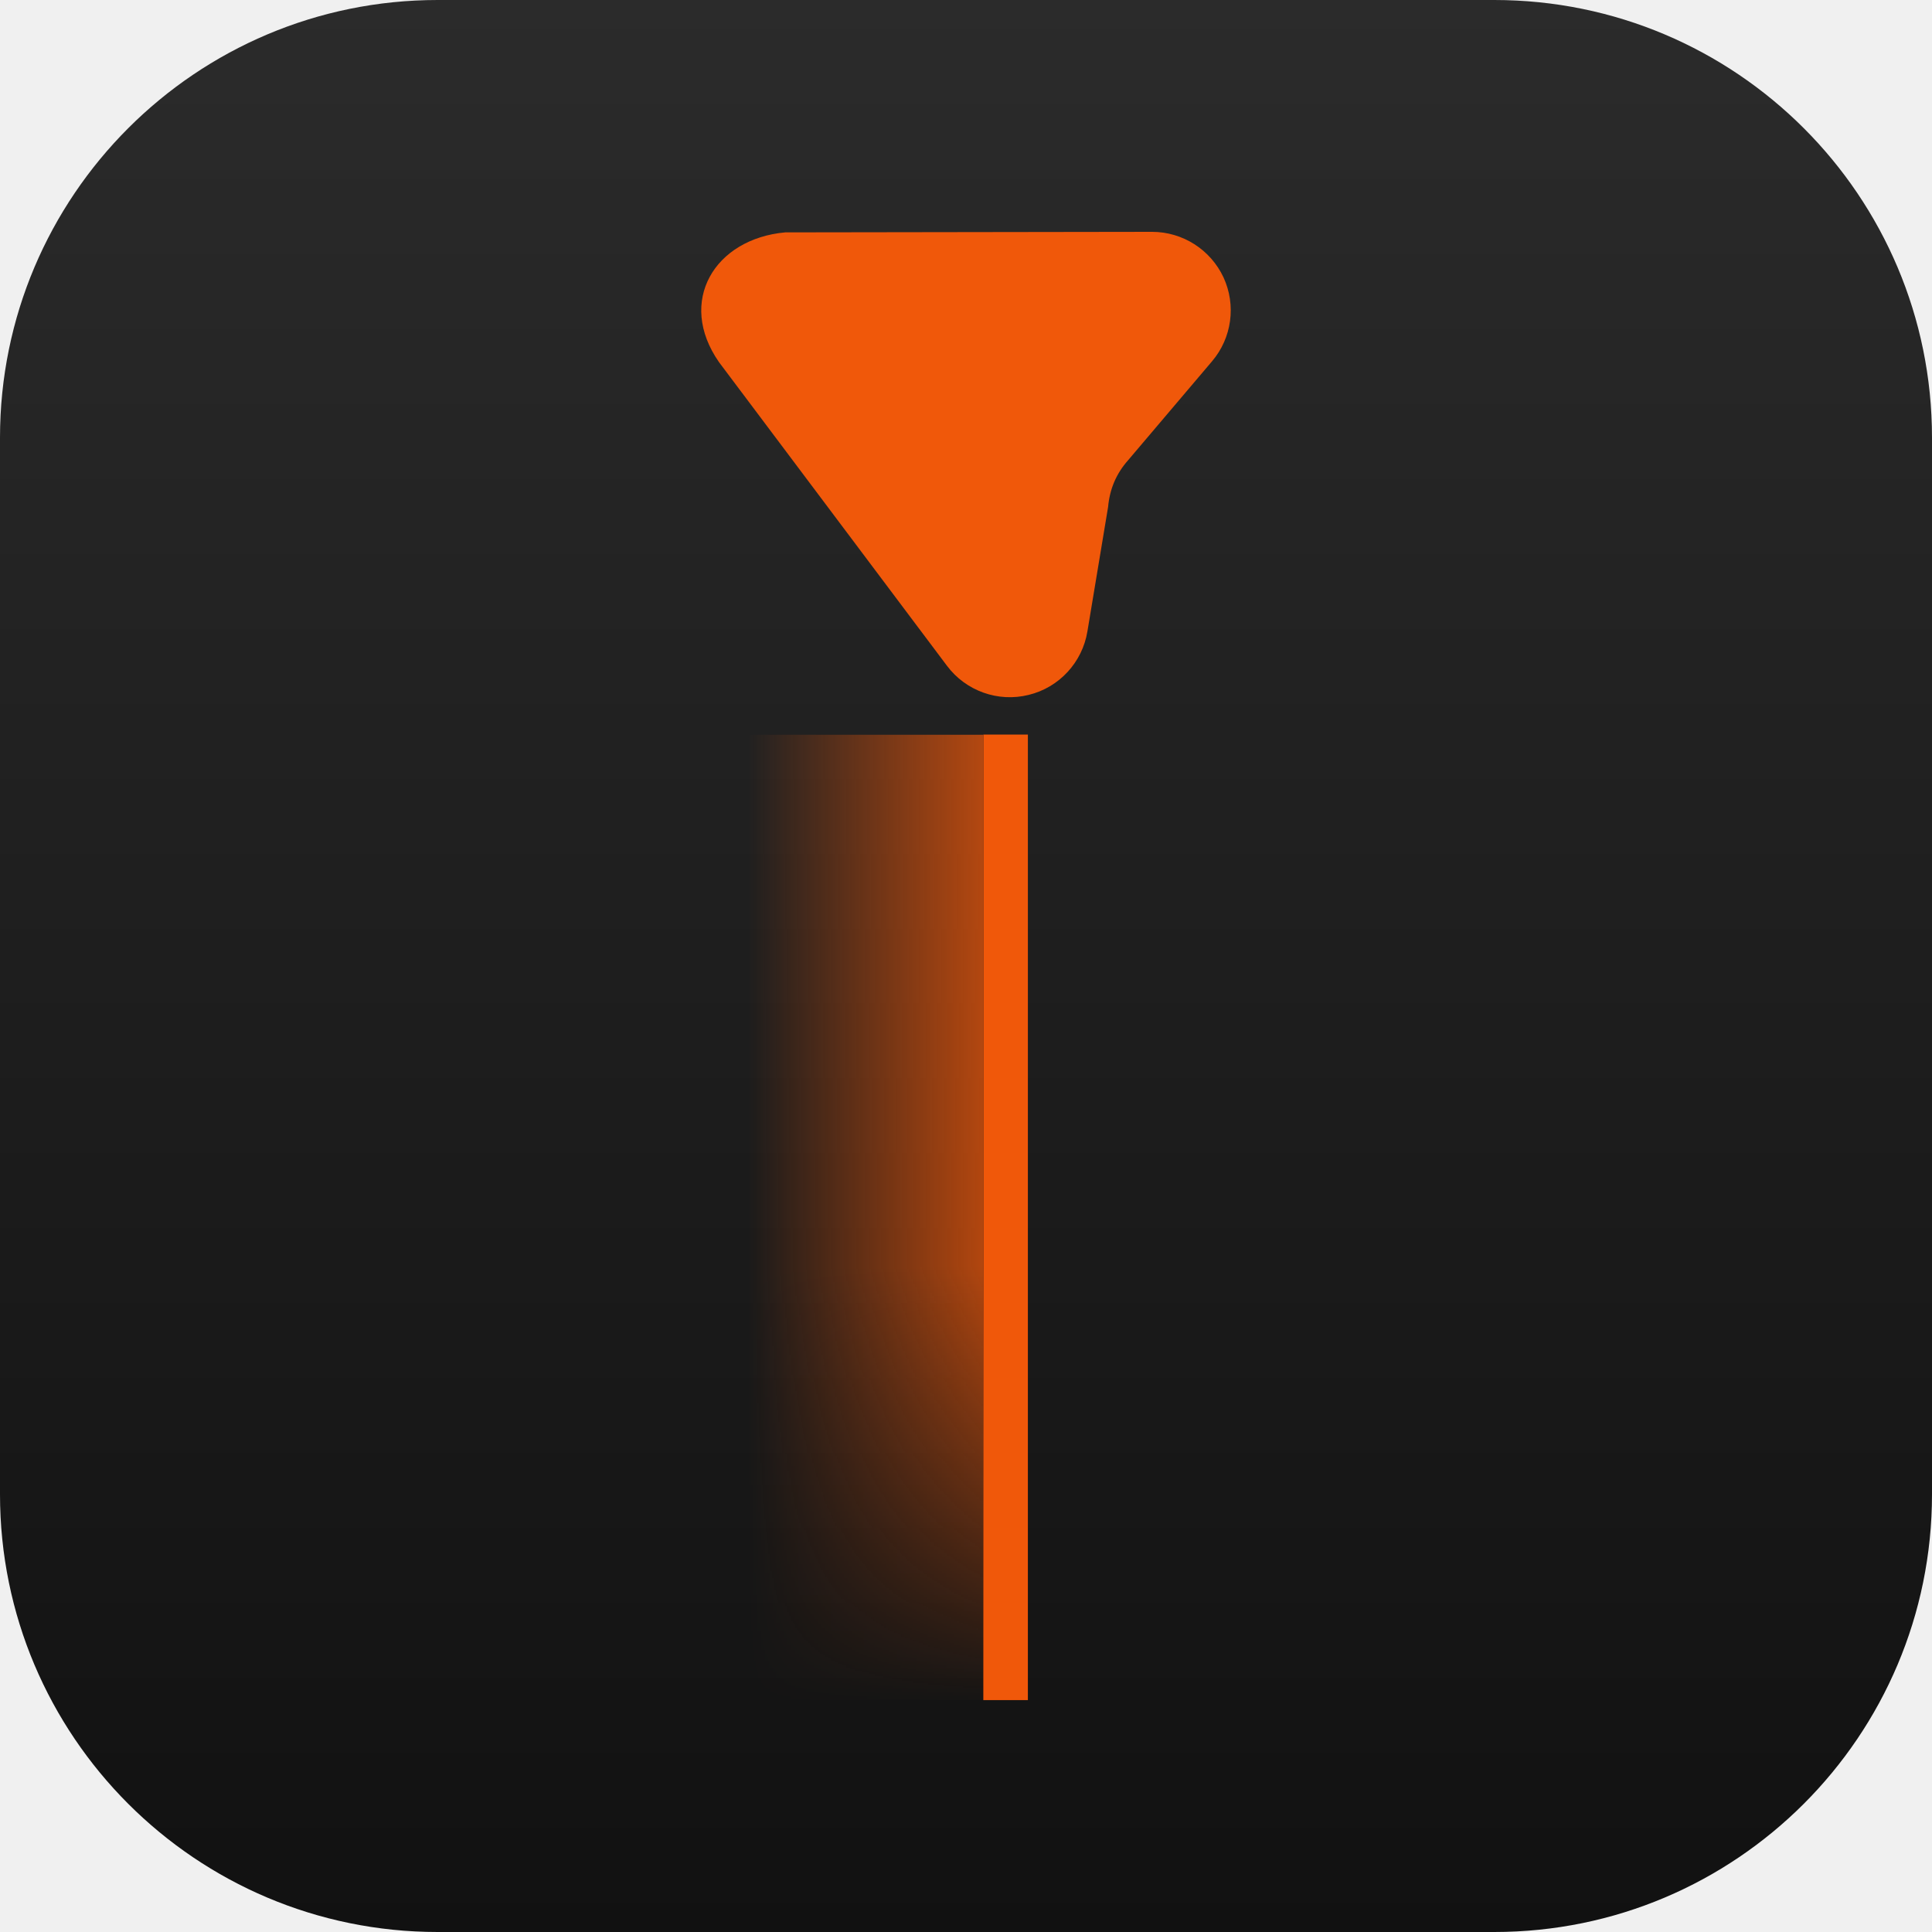
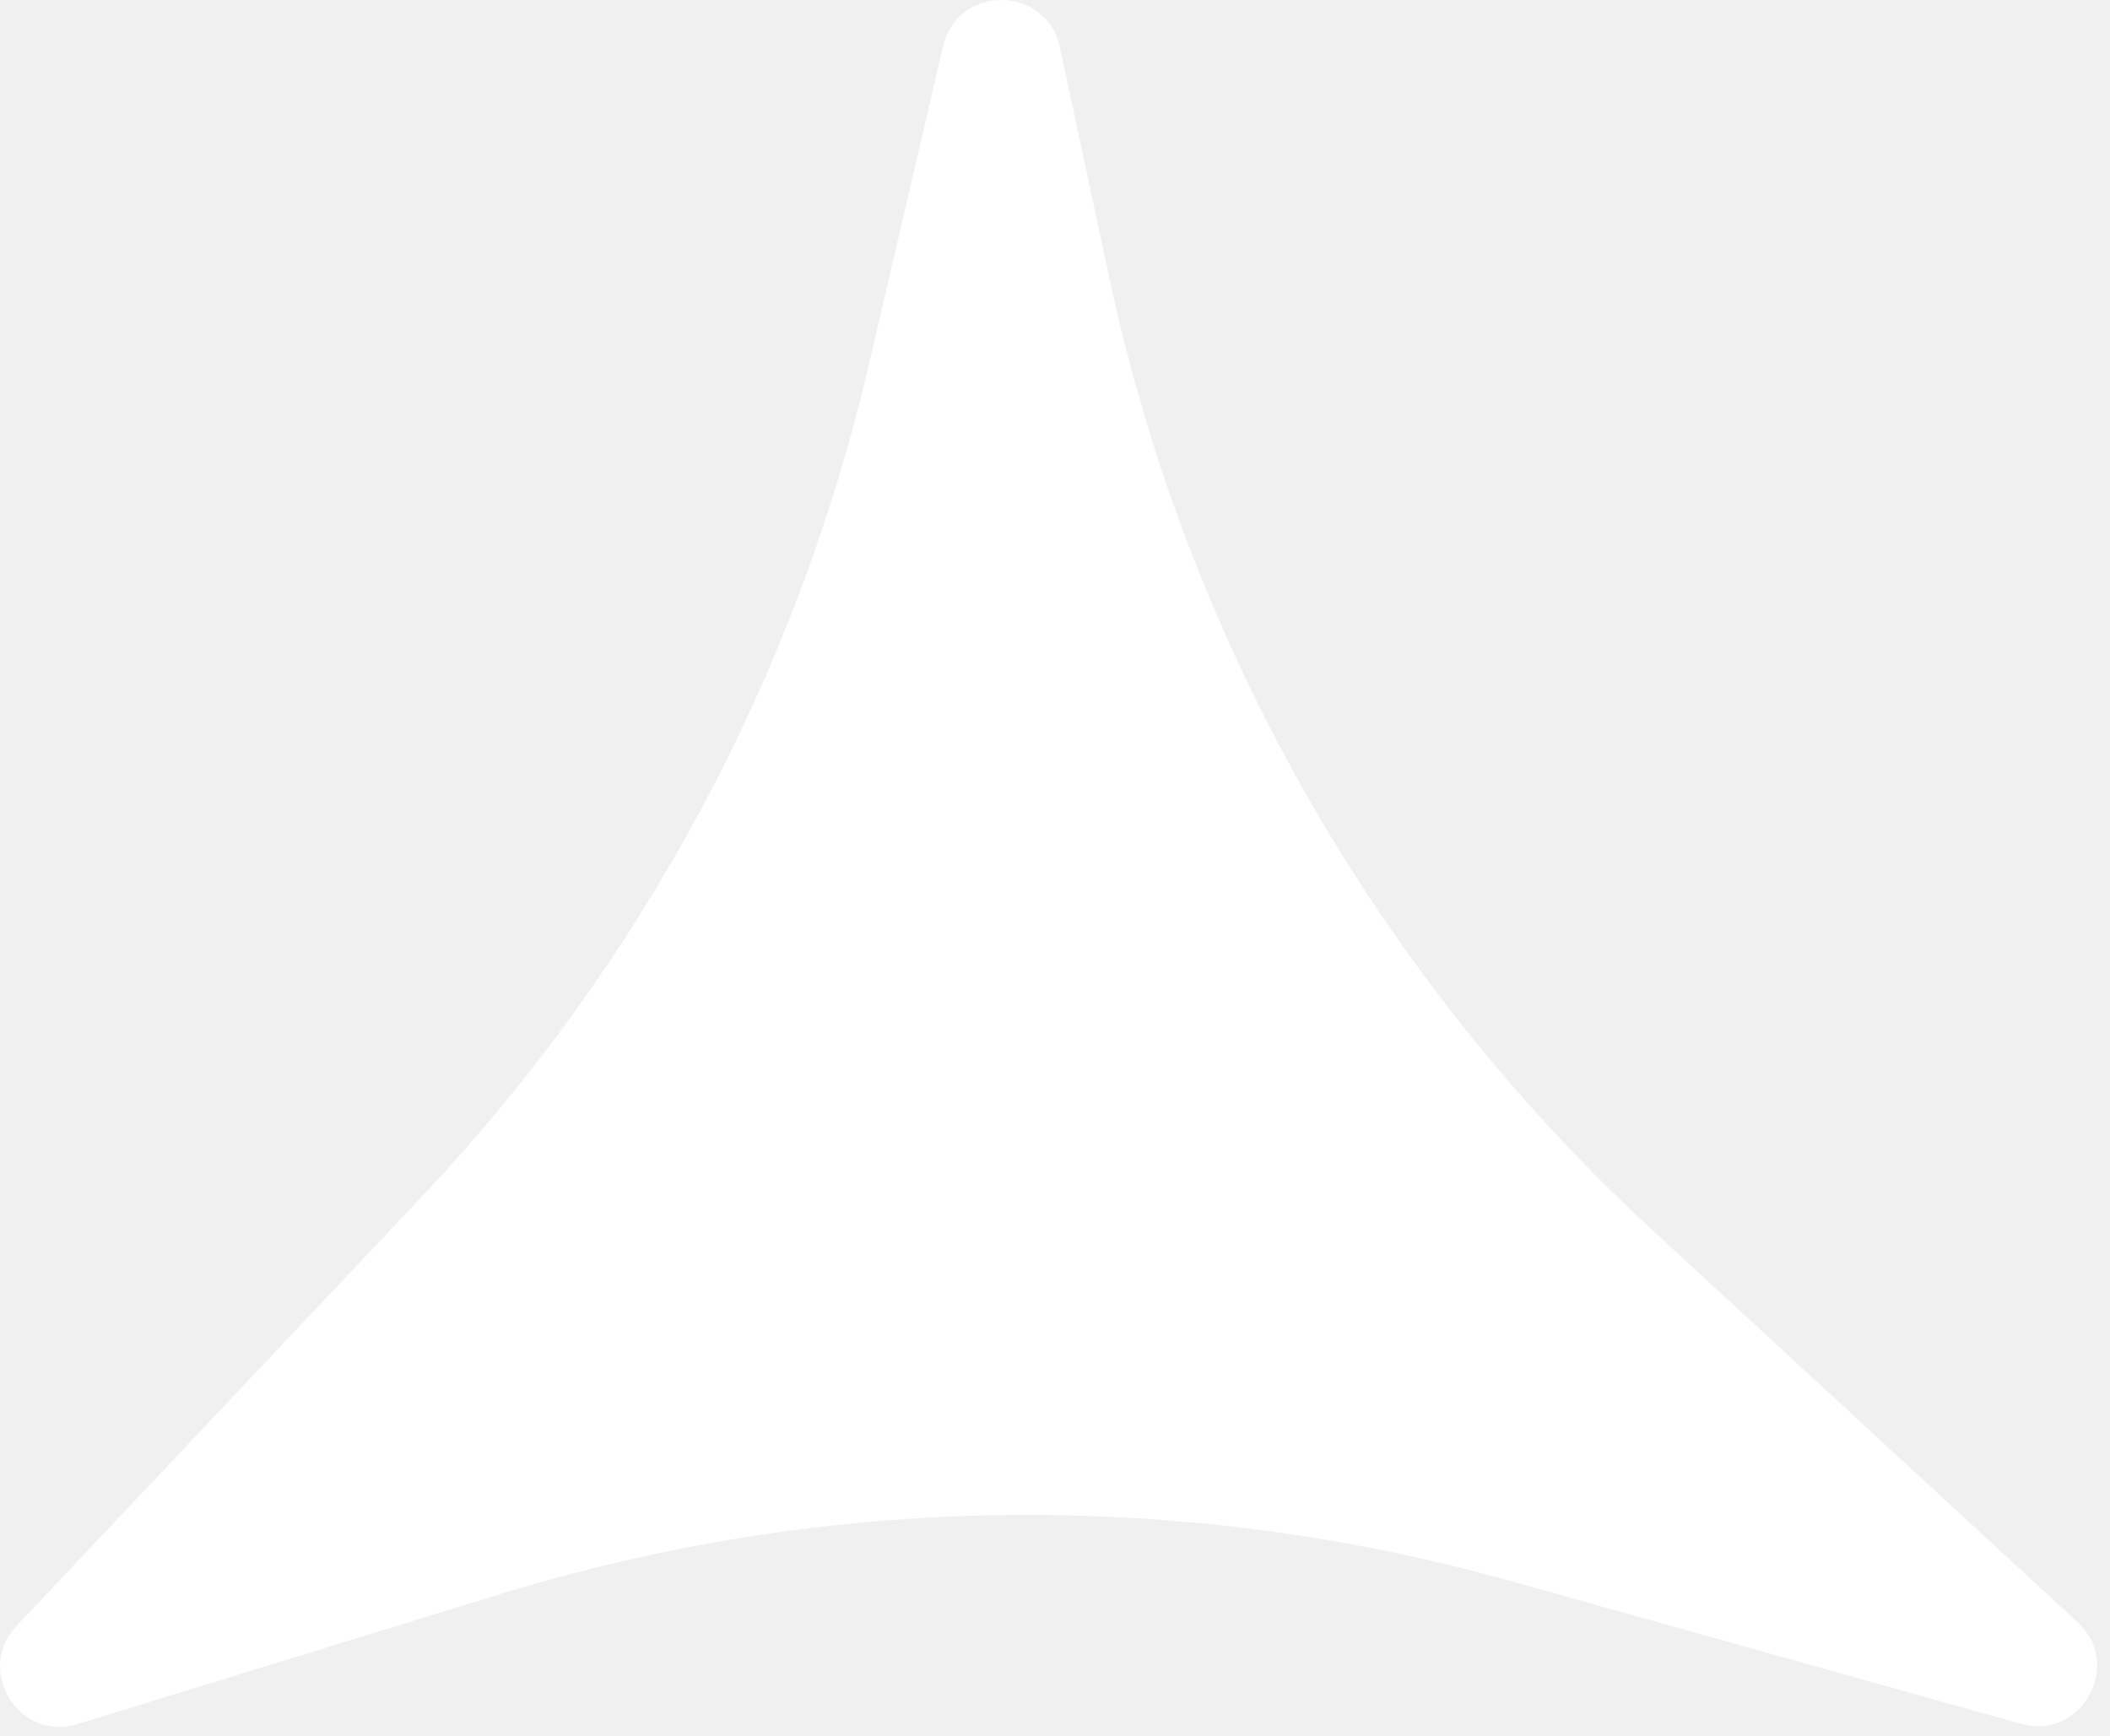
- <svg xmlns="http://www.w3.org/2000/svg" width="256" height="256" viewBox="0 0 256 256">
-   <defs>
-     <linearGradient id="pm-tile" x1="0" y1="0" x2="0" y2="1">
-       <stop offset="0" stop-color="#2B2B2B" />
-       <stop offset="1" stop-color="#111111" />
-     </linearGradient>
-   </defs>
-   <rect width="256" height="256" rx="58" fill="url(#pm-tile)" />
-   <g transform="translate(92.92 30.72) scale(1.1809)">
-     <defs>
-       <linearGradient id="pm-trail" x1="1" y1="0" x2="0" y2="0">
-         <stop offset="0" stop-color="#F0580A" stop-opacity="0.71" />
-         <stop offset="1" stop-color="#F0580A" stop-opacity="0" />
-       </linearGradient>
-       <linearGradient id="pm-fade" x1="0" y1="0" x2="0" y2="1">
-         <stop offset="0.55" stop-color="#fff" />
-         <stop offset="1" stop-color="#fff" stop-opacity="0" />
-       </linearGradient>
-       <mask id="pm-mask" maskContentUnits="objectBoundingBox">
-         <rect width="1" height="1" fill="url(#pm-fade)" />
-       </mask>
-     </defs>
-     <rect x="5.26" y="56.41" width="26.39" height="108.34" fill="url(#pm-trail)" mask="url(#pm-mask)" />
-     <rect x="31.65" y="56.41" width="5.0" height="108.34" fill="#F0580A" />
-     <path d="M9.42 0.06L50.58 0.00C54.01-0.00 57.14 1.99 58.60 5.11C60.04 8.23 59.54 11.91 57.31 14.53L47.91 25.61C46.55 27.14 45.83 28.88 45.65 30.87L43.33 44.83C42.76 48.31 40.16 51.13 36.73 51.96C33.30 52.81 29.69 51.52 27.57 48.69L1.99 14.62C-2.76 7.80 1.49 0.78 9.42 0.06Z" fill="#F0580A" />
-   </g>
+ <svg xmlns="http://www.w3.org/2000/svg" width="141" height="116" viewBox="0 0 141 116" fill="none">
+   <path d="M33.389 106.544L5.197 115.218C1.27 116.426 -1.709 111.636 1.113 108.648L28.205 79.953C42.906 64.383 53.212 45.19 58.07 24.335L63.018 3.092C63.988 -1.068 69.929 -1.016 70.825 3.161L74.145 18.637C79.385 43.065 92.058 65.272 110.424 82.209L138.829 108.405C141.918 111.254 139.086 116.33 135.039 115.198L101.016 105.677C78.856 99.476 55.382 99.777 33.389 106.544Z" fill="white" />
</svg>
